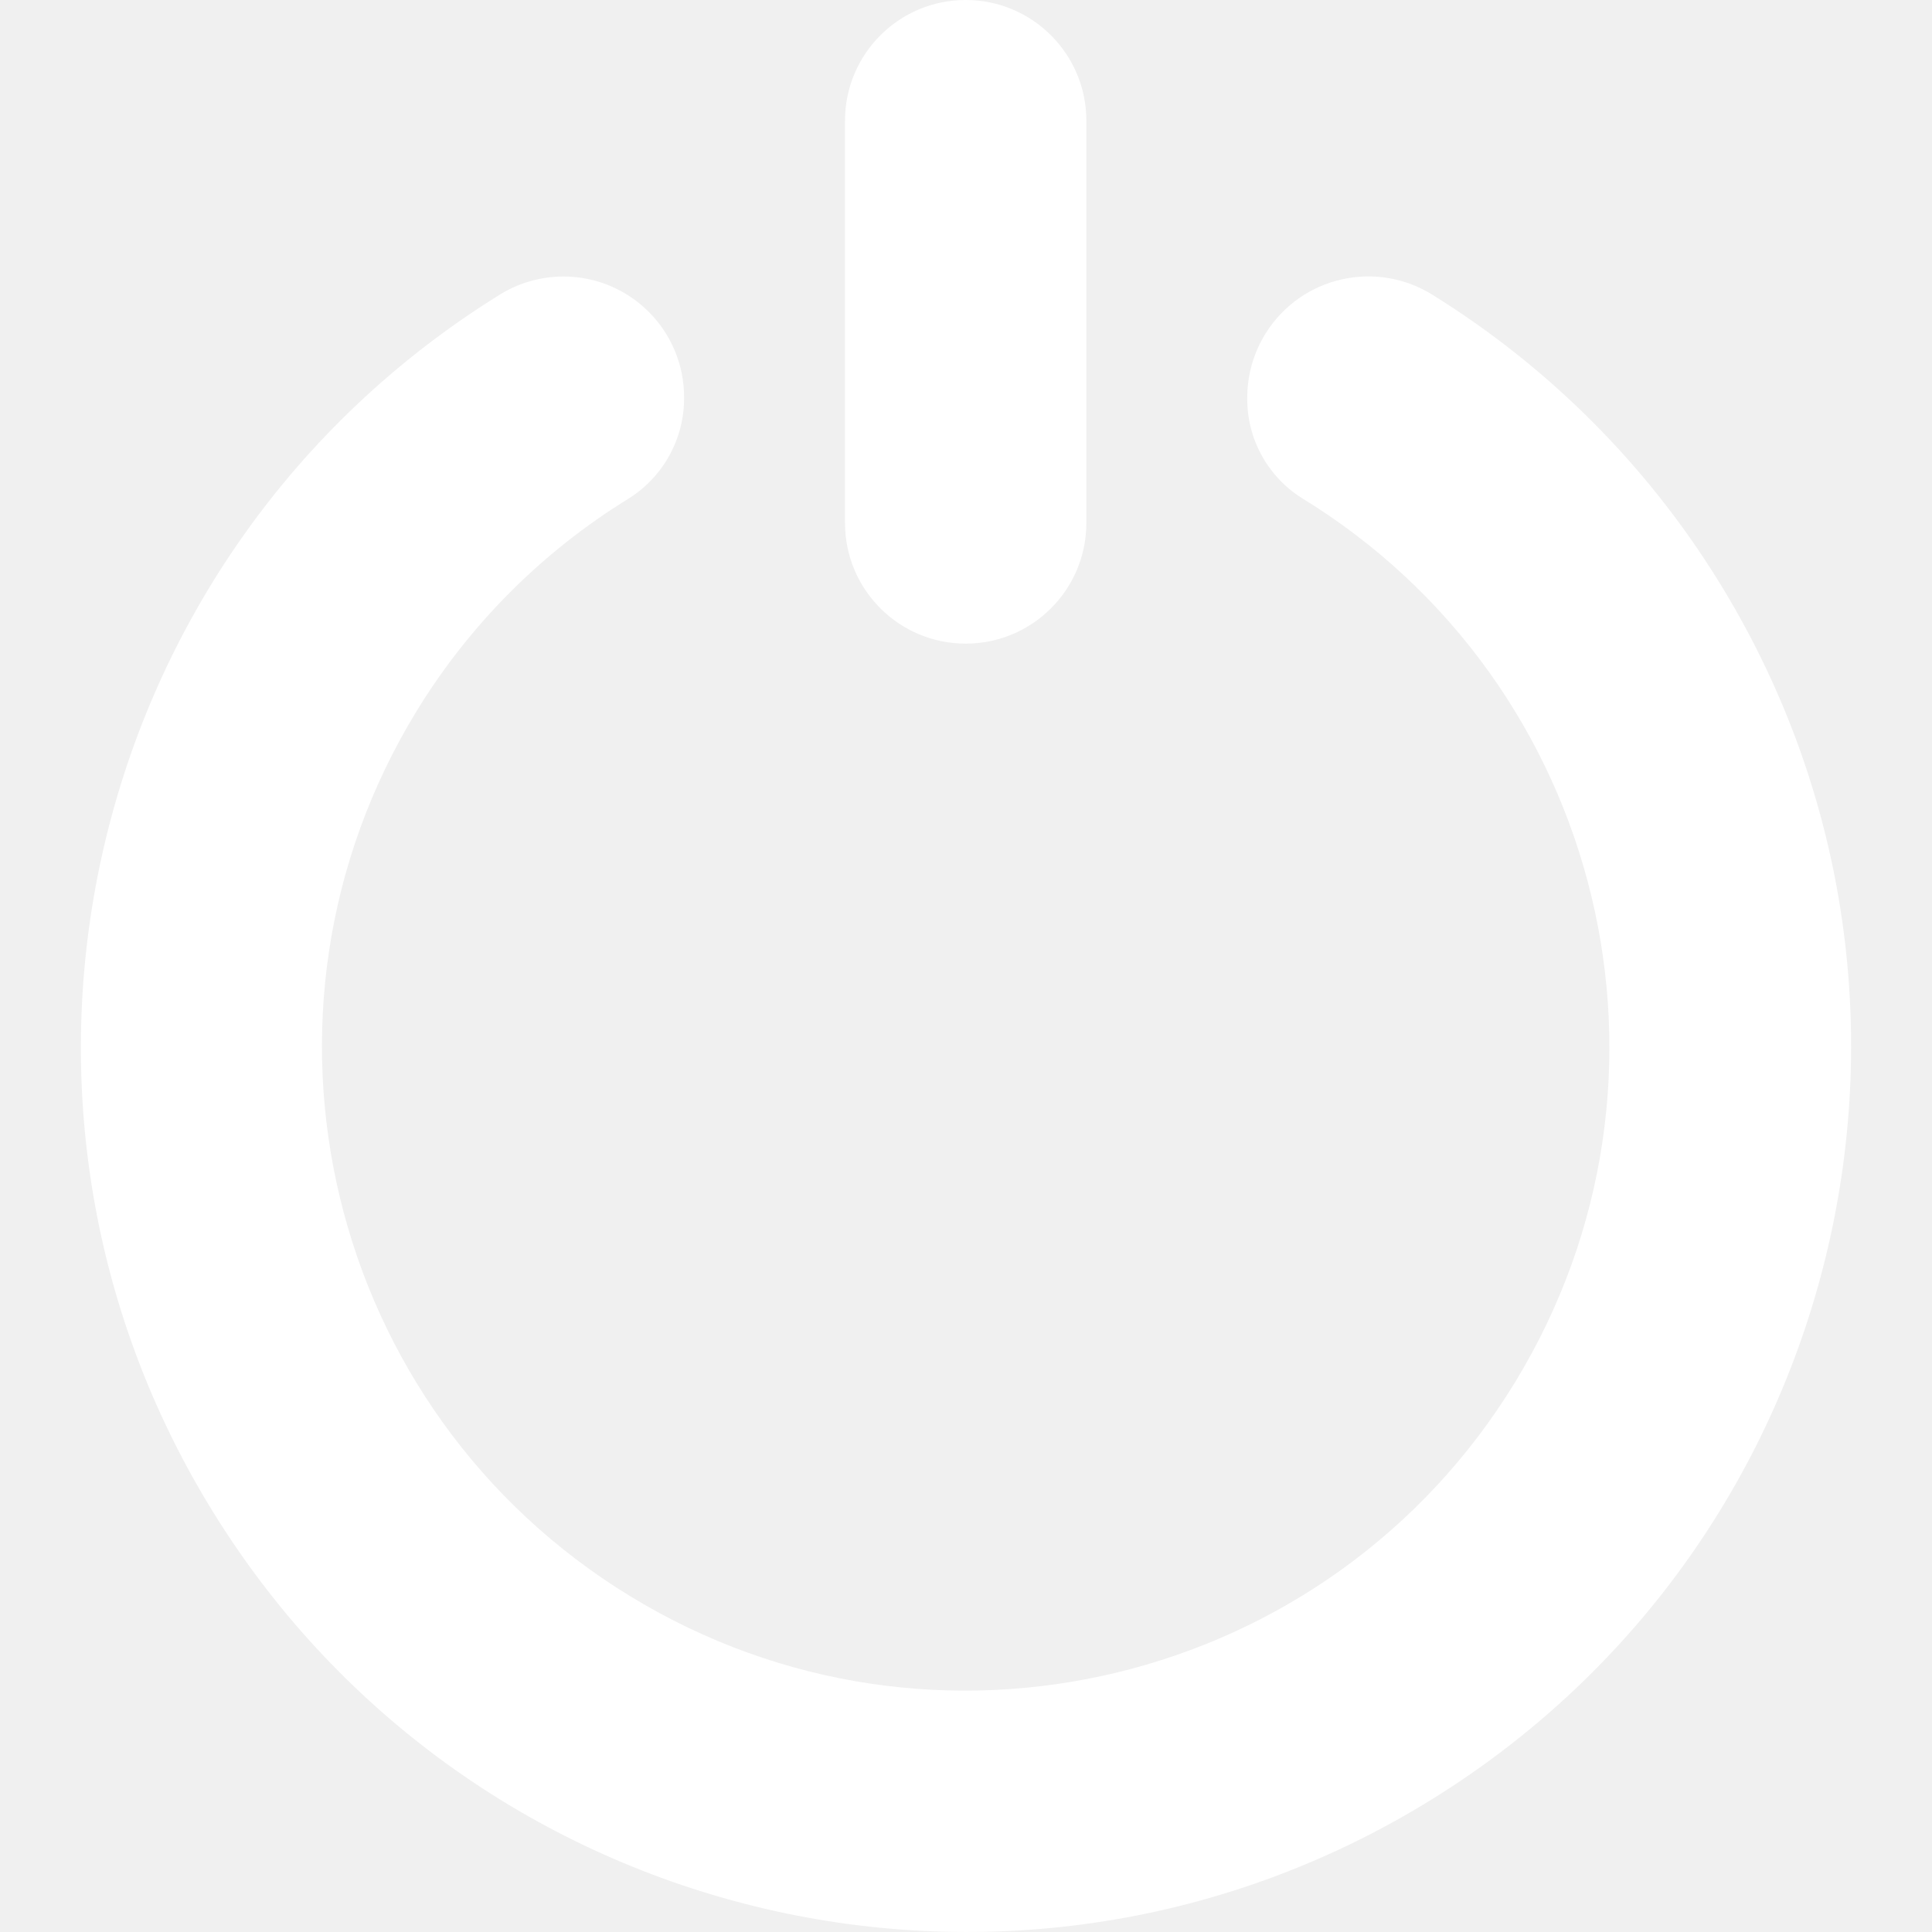
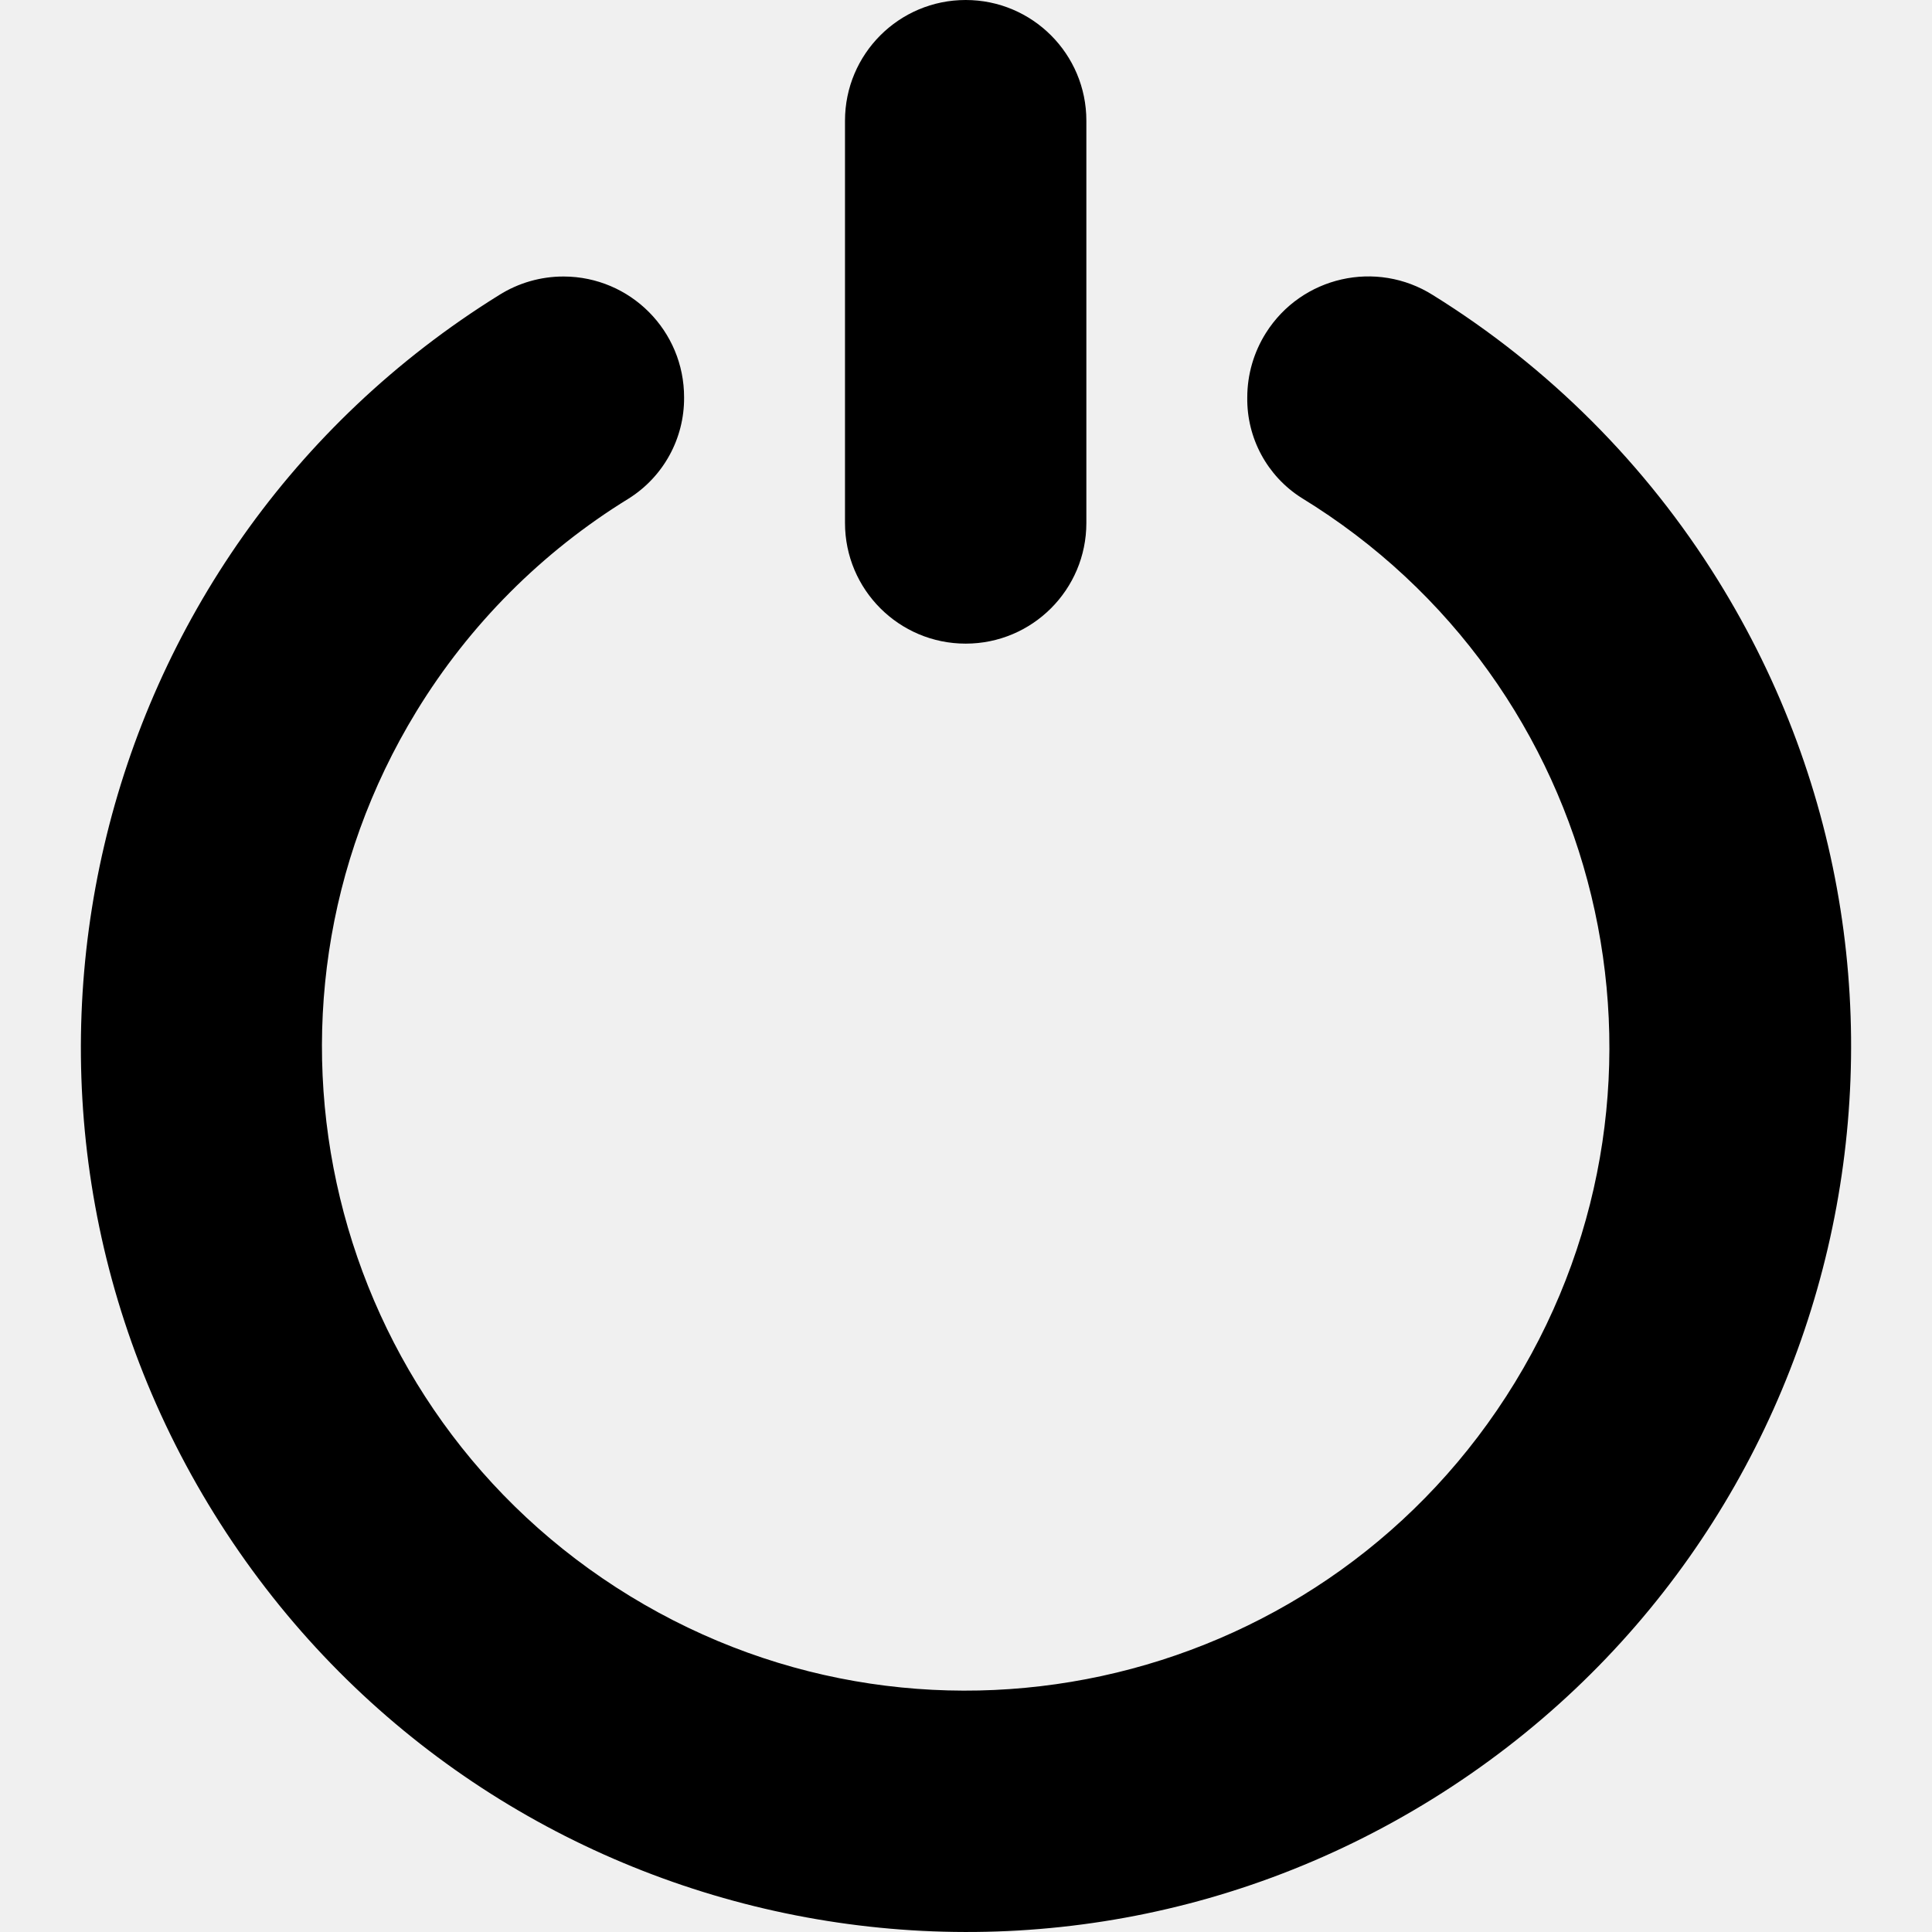
<svg xmlns="http://www.w3.org/2000/svg" version="1.1" id="Capa_1" x="0px" y="0px" viewBox="0 0 512.292 512.292" xml:space="preserve" width="512" height="512">
  <g>
-     <path fill="#ffffff" d="M256.061,0L256.061,0c17.673,0,32,14.327,32,32v106.667c0,17.673-14.327,32-32,32l0,0c-17.673,0-32-14.327-32-32V32   C224.061,14.327,238.387,0,256.061,0z" />
-     <path fill="#ffffff" d="M330.727,105.387L330.727,105.387c-0.157,10.742,5.259,20.8,14.315,26.581c80.432,49.143,105.796,154.185,56.652,234.616   S247.51,472.38,167.078,423.237S61.282,269.052,110.426,188.62c14.042-22.982,33.324-42.315,56.269-56.418   c9.211-5.781,14.773-15.92,14.699-26.795l0,0c0.049-17.673-14.238-32.039-31.911-32.088c-6.07-0.017-12.02,1.693-17.155,4.931   C22.233,146.634-11.58,291.318,56.803,401.412s213.067,143.907,323.161,75.524s143.907-213.067,75.524-323.161   c-19.035-30.645-44.879-56.489-75.524-75.524c-14.997-9.461-34.824-4.973-44.285,10.024   C332.447,93.397,330.731,99.33,330.727,105.387z" />
+     <path d="M256.061,0L256.061,0c17.673,0,32,14.327,32,32v106.667c0,17.673-14.327,32-32,32l0,0c-17.673,0-32-14.327-32-32V32   C224.061,14.327,238.387,0,256.061,0z" />
+     <path d="M330.727,105.387L330.727,105.387c-0.157,10.742,5.259,20.8,14.315,26.581c80.432,49.143,105.796,154.185,56.652,234.616   S247.51,472.38,167.078,423.237S61.282,269.052,110.426,188.62c14.042-22.982,33.324-42.315,56.269-56.418   c9.211-5.781,14.773-15.92,14.699-26.795l0,0c0.049-17.673-14.238-32.039-31.911-32.088c-6.07-0.017-12.02,1.693-17.155,4.931   C22.233,146.634-11.58,291.318,56.803,401.412s213.067,143.907,323.161,75.524s143.907-213.067,75.524-323.161   c-19.035-30.645-44.879-56.489-75.524-75.524c-14.997-9.461-34.824-4.973-44.285,10.024   C332.447,93.397,330.731,99.33,330.727,105.387z" />
  </g>
</svg>
